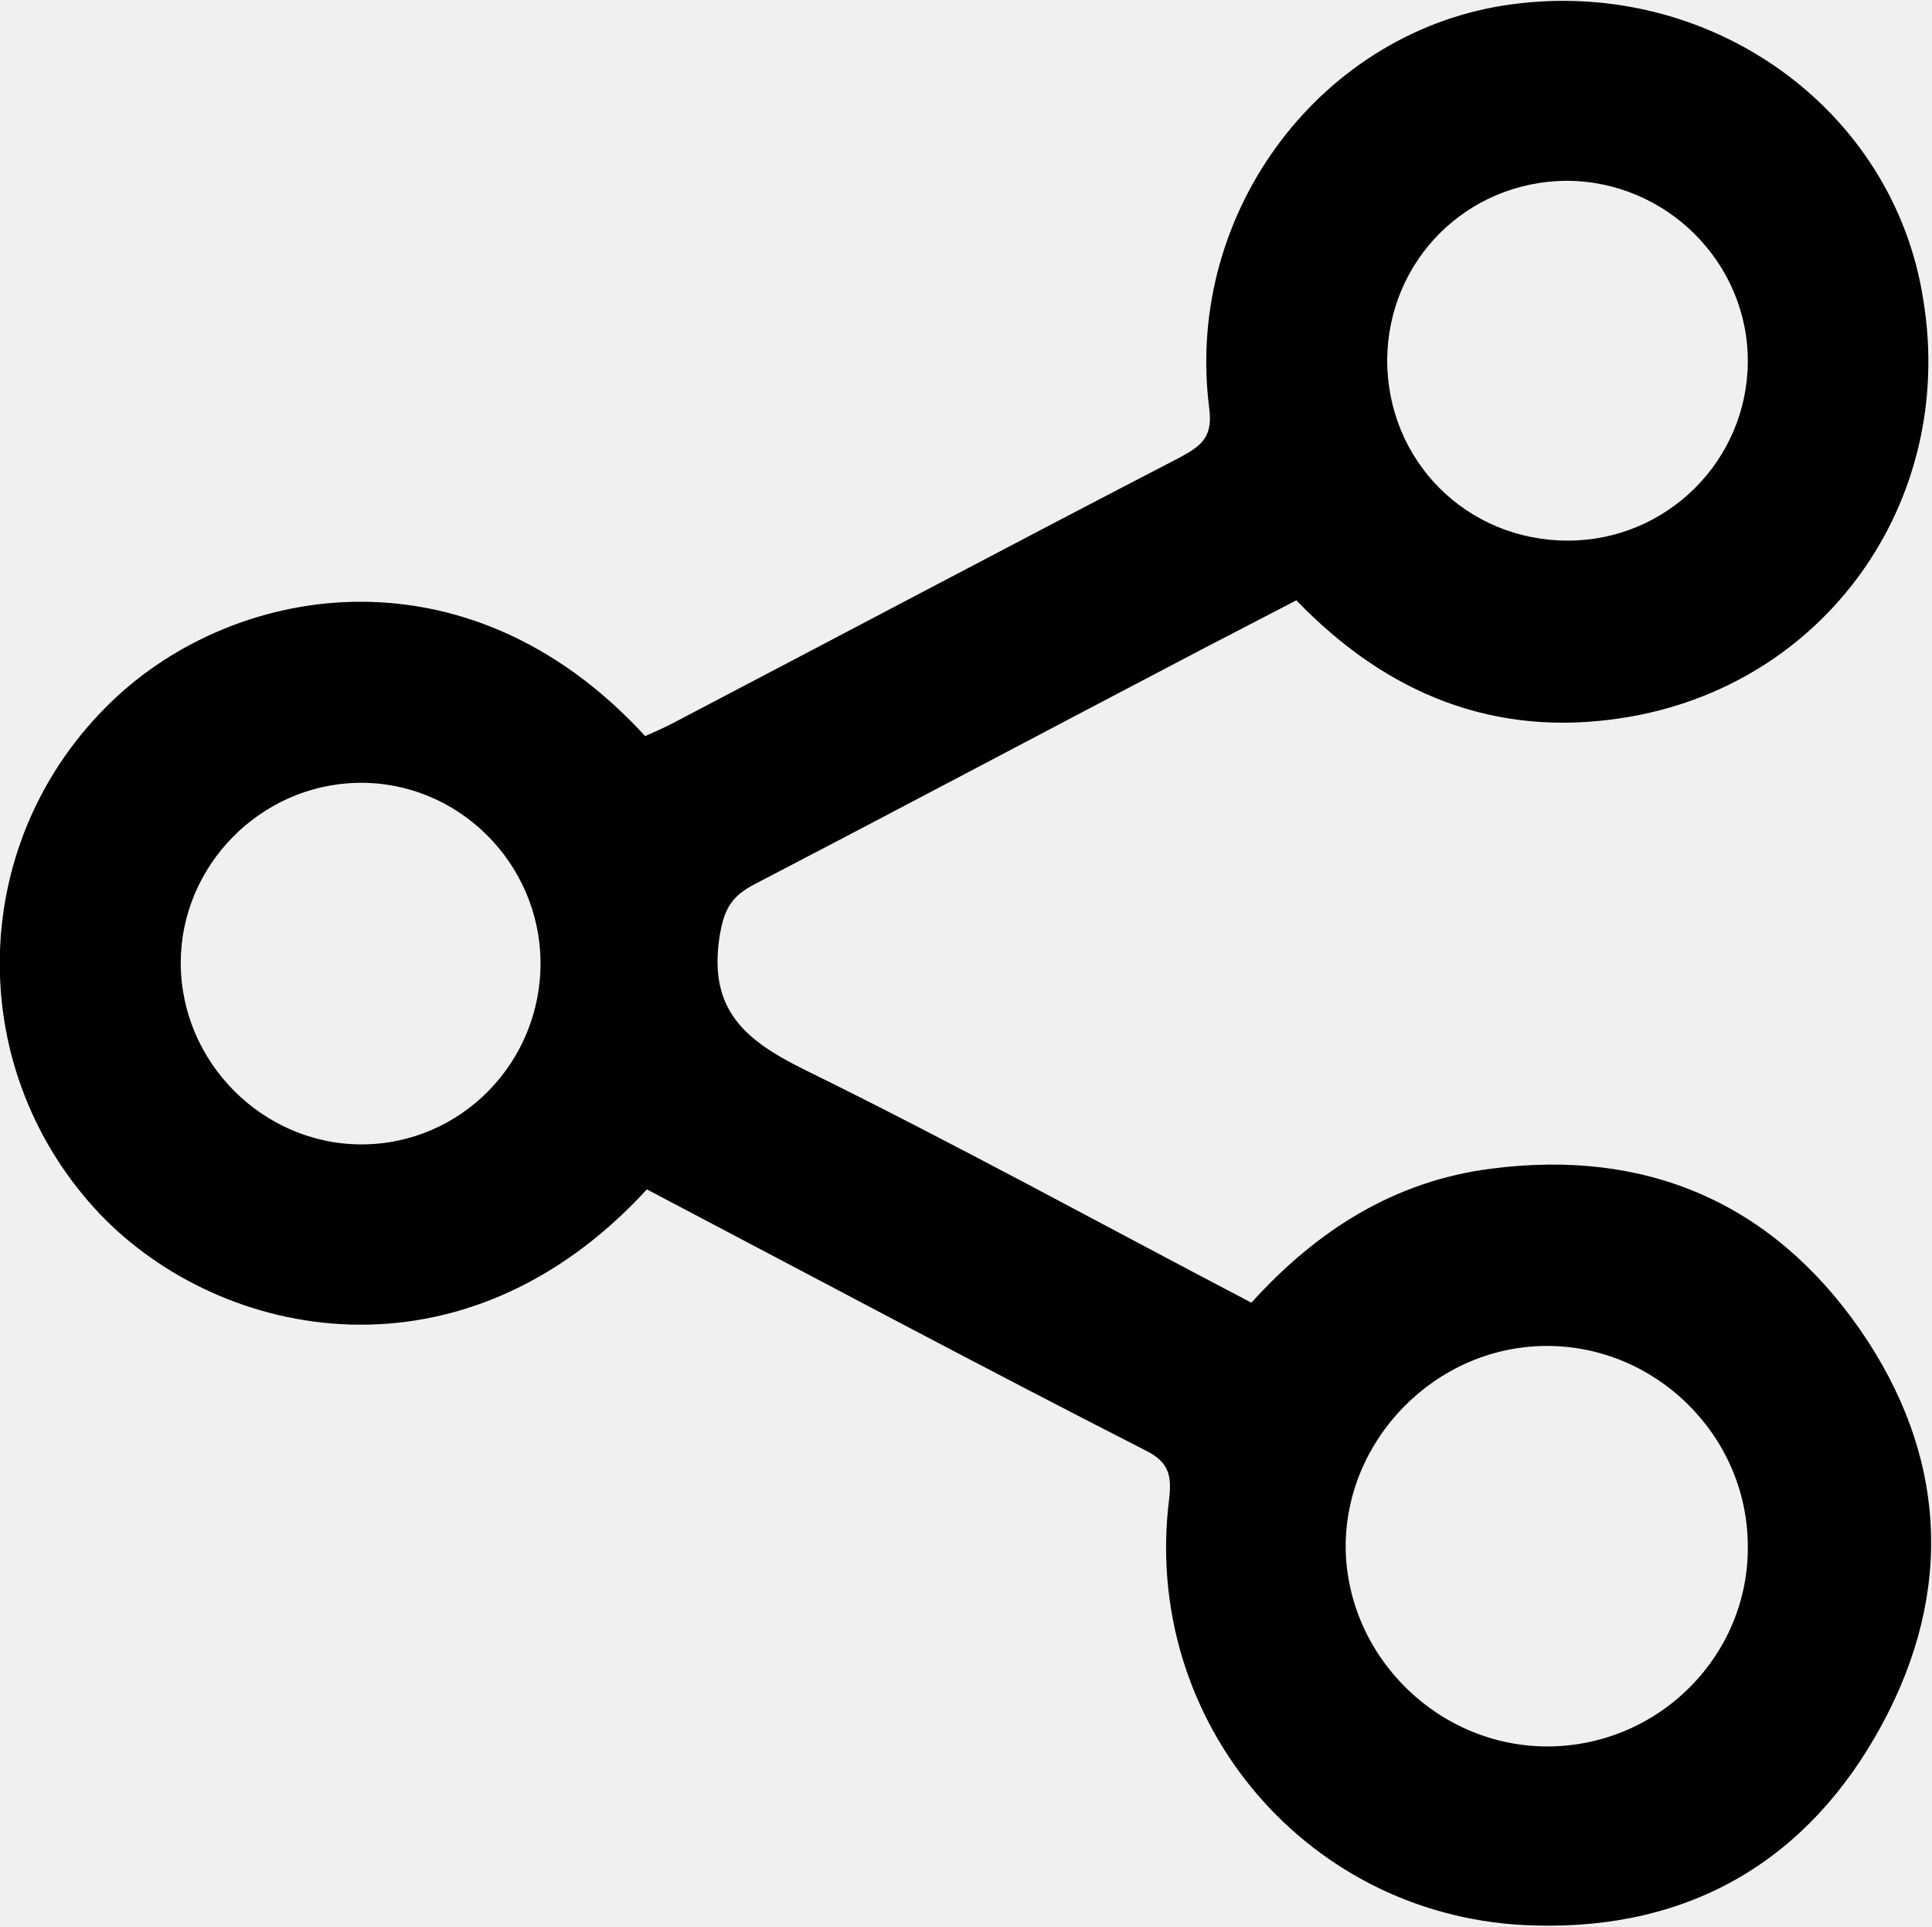
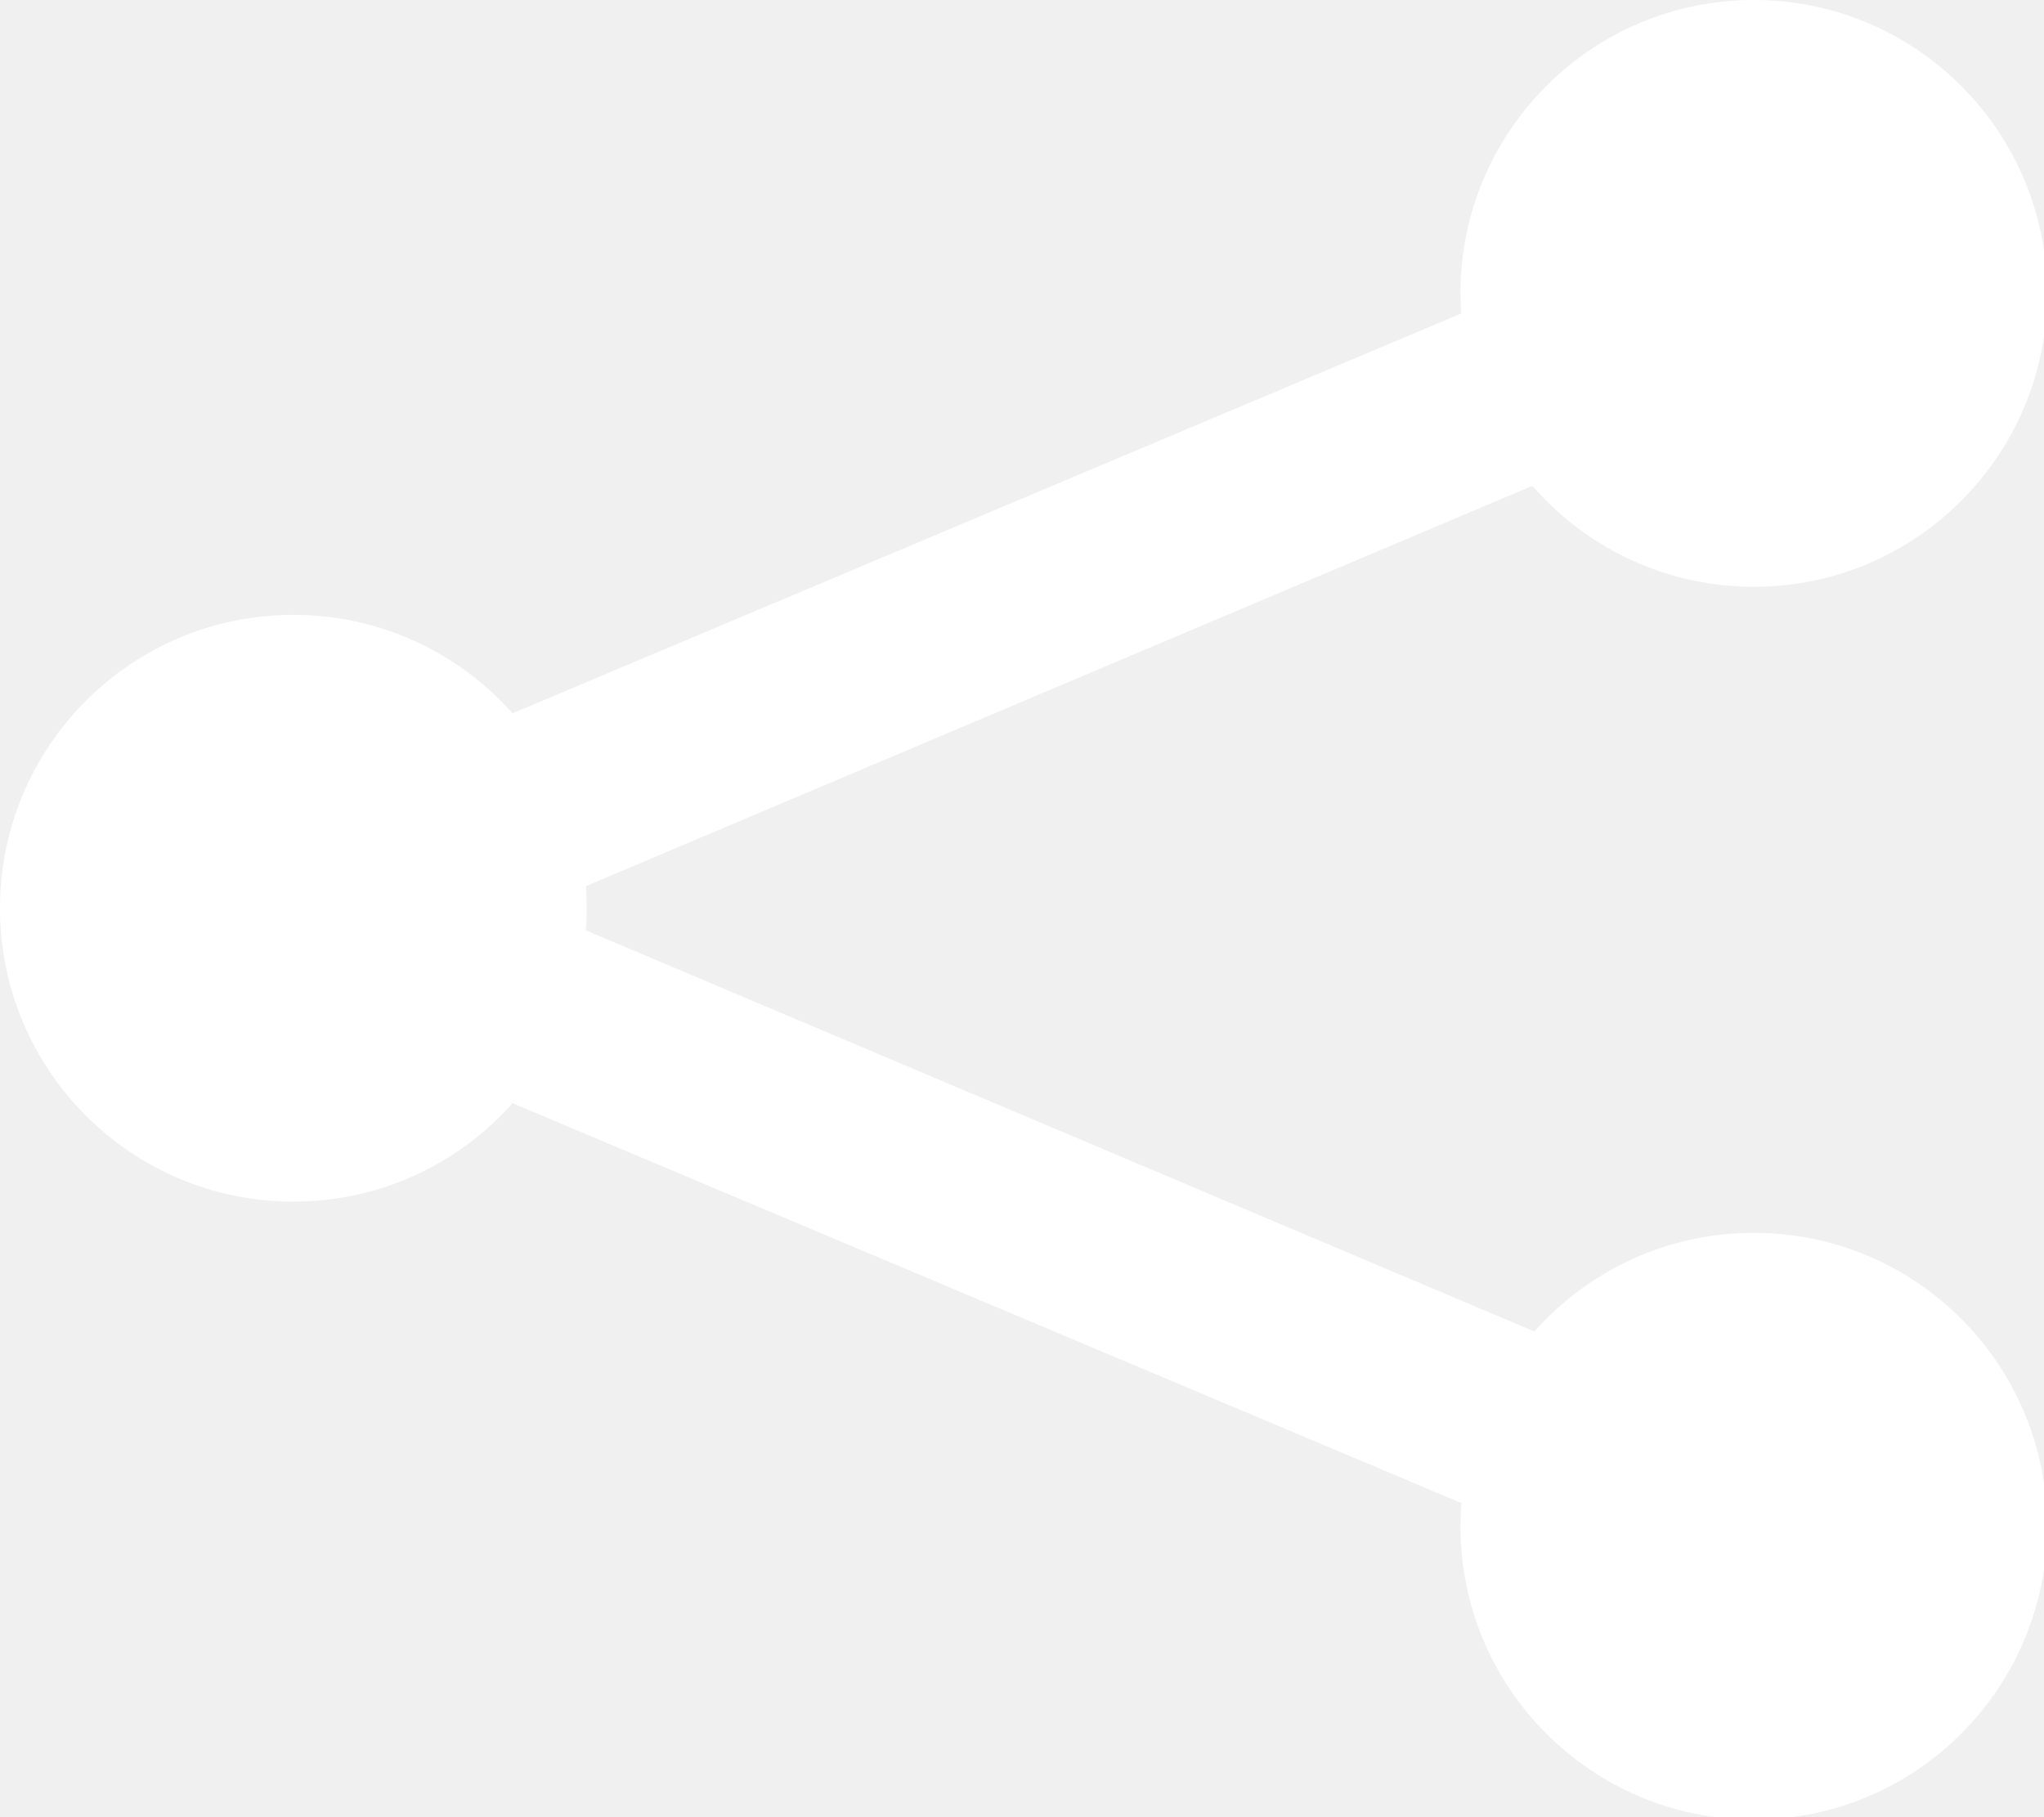
- <svg xmlns="http://www.w3.org/2000/svg" version="1.1" x="0px" y="0px" viewBox="0 0 223.4 222.7" style="enable-background:new 0 0 223.4 222.7;" xml:space="preserve">
-   <path d="M74.8,137.5c-21.3,23.2-49.2,17.5-63.2,2.9c-15.7-16.5-15.5-42.4,0.6-58.6c14.1-14.3,41.6-19.4,62.4,3.3  c1.1-0.5,2.3-1,3.4-1.6c19.5-10.2,38.9-20.5,58.4-30.6c2.6-1.4,3.9-2.4,3.4-5.9c-2.8-22.7,13.2-43.6,35-46.5  c23-3.1,44.2,12.1,47.6,34.2C226.2,58,211,79.4,187.6,83c-14.7,2.3-27.2-2.7-37.7-13.6c-3.5,1.8-7.1,3.7-10.6,5.5  c-17.4,9.1-34.7,18.3-52.2,27.4c-2.6,1.4-3.4,2.9-3.9,6c-1.3,8.5,3,12,9.9,15.4c17.3,8.5,34.2,17.8,51.6,26.9  c7.6-8.4,16.6-14.1,27.8-15.5c17.8-2.3,32.3,3.9,42.5,18.5c10.1,14.5,11,30.3,2.6,45.8c-8.5,15.7-22.2,23.7-40.1,23.2  c-26.1-0.6-45.6-23.5-42.3-49.4c0.3-2.7-0.1-4.2-2.7-5.5C113.3,157.9,94.2,147.7,74.8,137.5z M179.1,201.9  c12.8-0.1,23.2-10.6,23-23.3c-0.1-12.7-10.7-23.1-23.4-23c-12.7,0.1-23.2,10.8-23.1,23.4C155.8,191.6,166.4,202,179.1,201.9z   M62.5,111.2c-0.1-11.5-9.6-20.9-21.1-20.7c-11.3,0.2-20.5,9.6-20.5,20.8c0,11.5,9.5,21,20.9,21C53.3,132.3,62.6,122.8,62.5,111.2z   M181.3,62.5c11.4,0,20.7-9.2,20.8-20.6c0.1-11.5-9.4-21-21-21c-11.5,0.1-20.6,9.2-20.7,20.7C160.4,53.3,169.6,62.5,181.3,62.5z" />
+ <svg xmlns="http://www.w3.org/2000/svg" id="Layer_1" version="1.1" viewBox="0 0 65.5 58.2">
+   <defs>
+     <style>
+       .st0 {
+         fill: #fff;
+       }
+     </style>
+   </defs>
+   <circle class="st0" cx="56.2" cy="9.4" r="9.4" />
+   <circle class="st0" cx="56.2" cy="48.9" r="9.4" />
+   <circle class="st0" cx="9.4" cy="29.1" r="9.4" />
+   <polygon class="st0" points="55 51.6 1.6 29.1 55 6.6 57.3 12.1 17.1 29.1 57.3 46.1 55 51.6" />
</svg>
